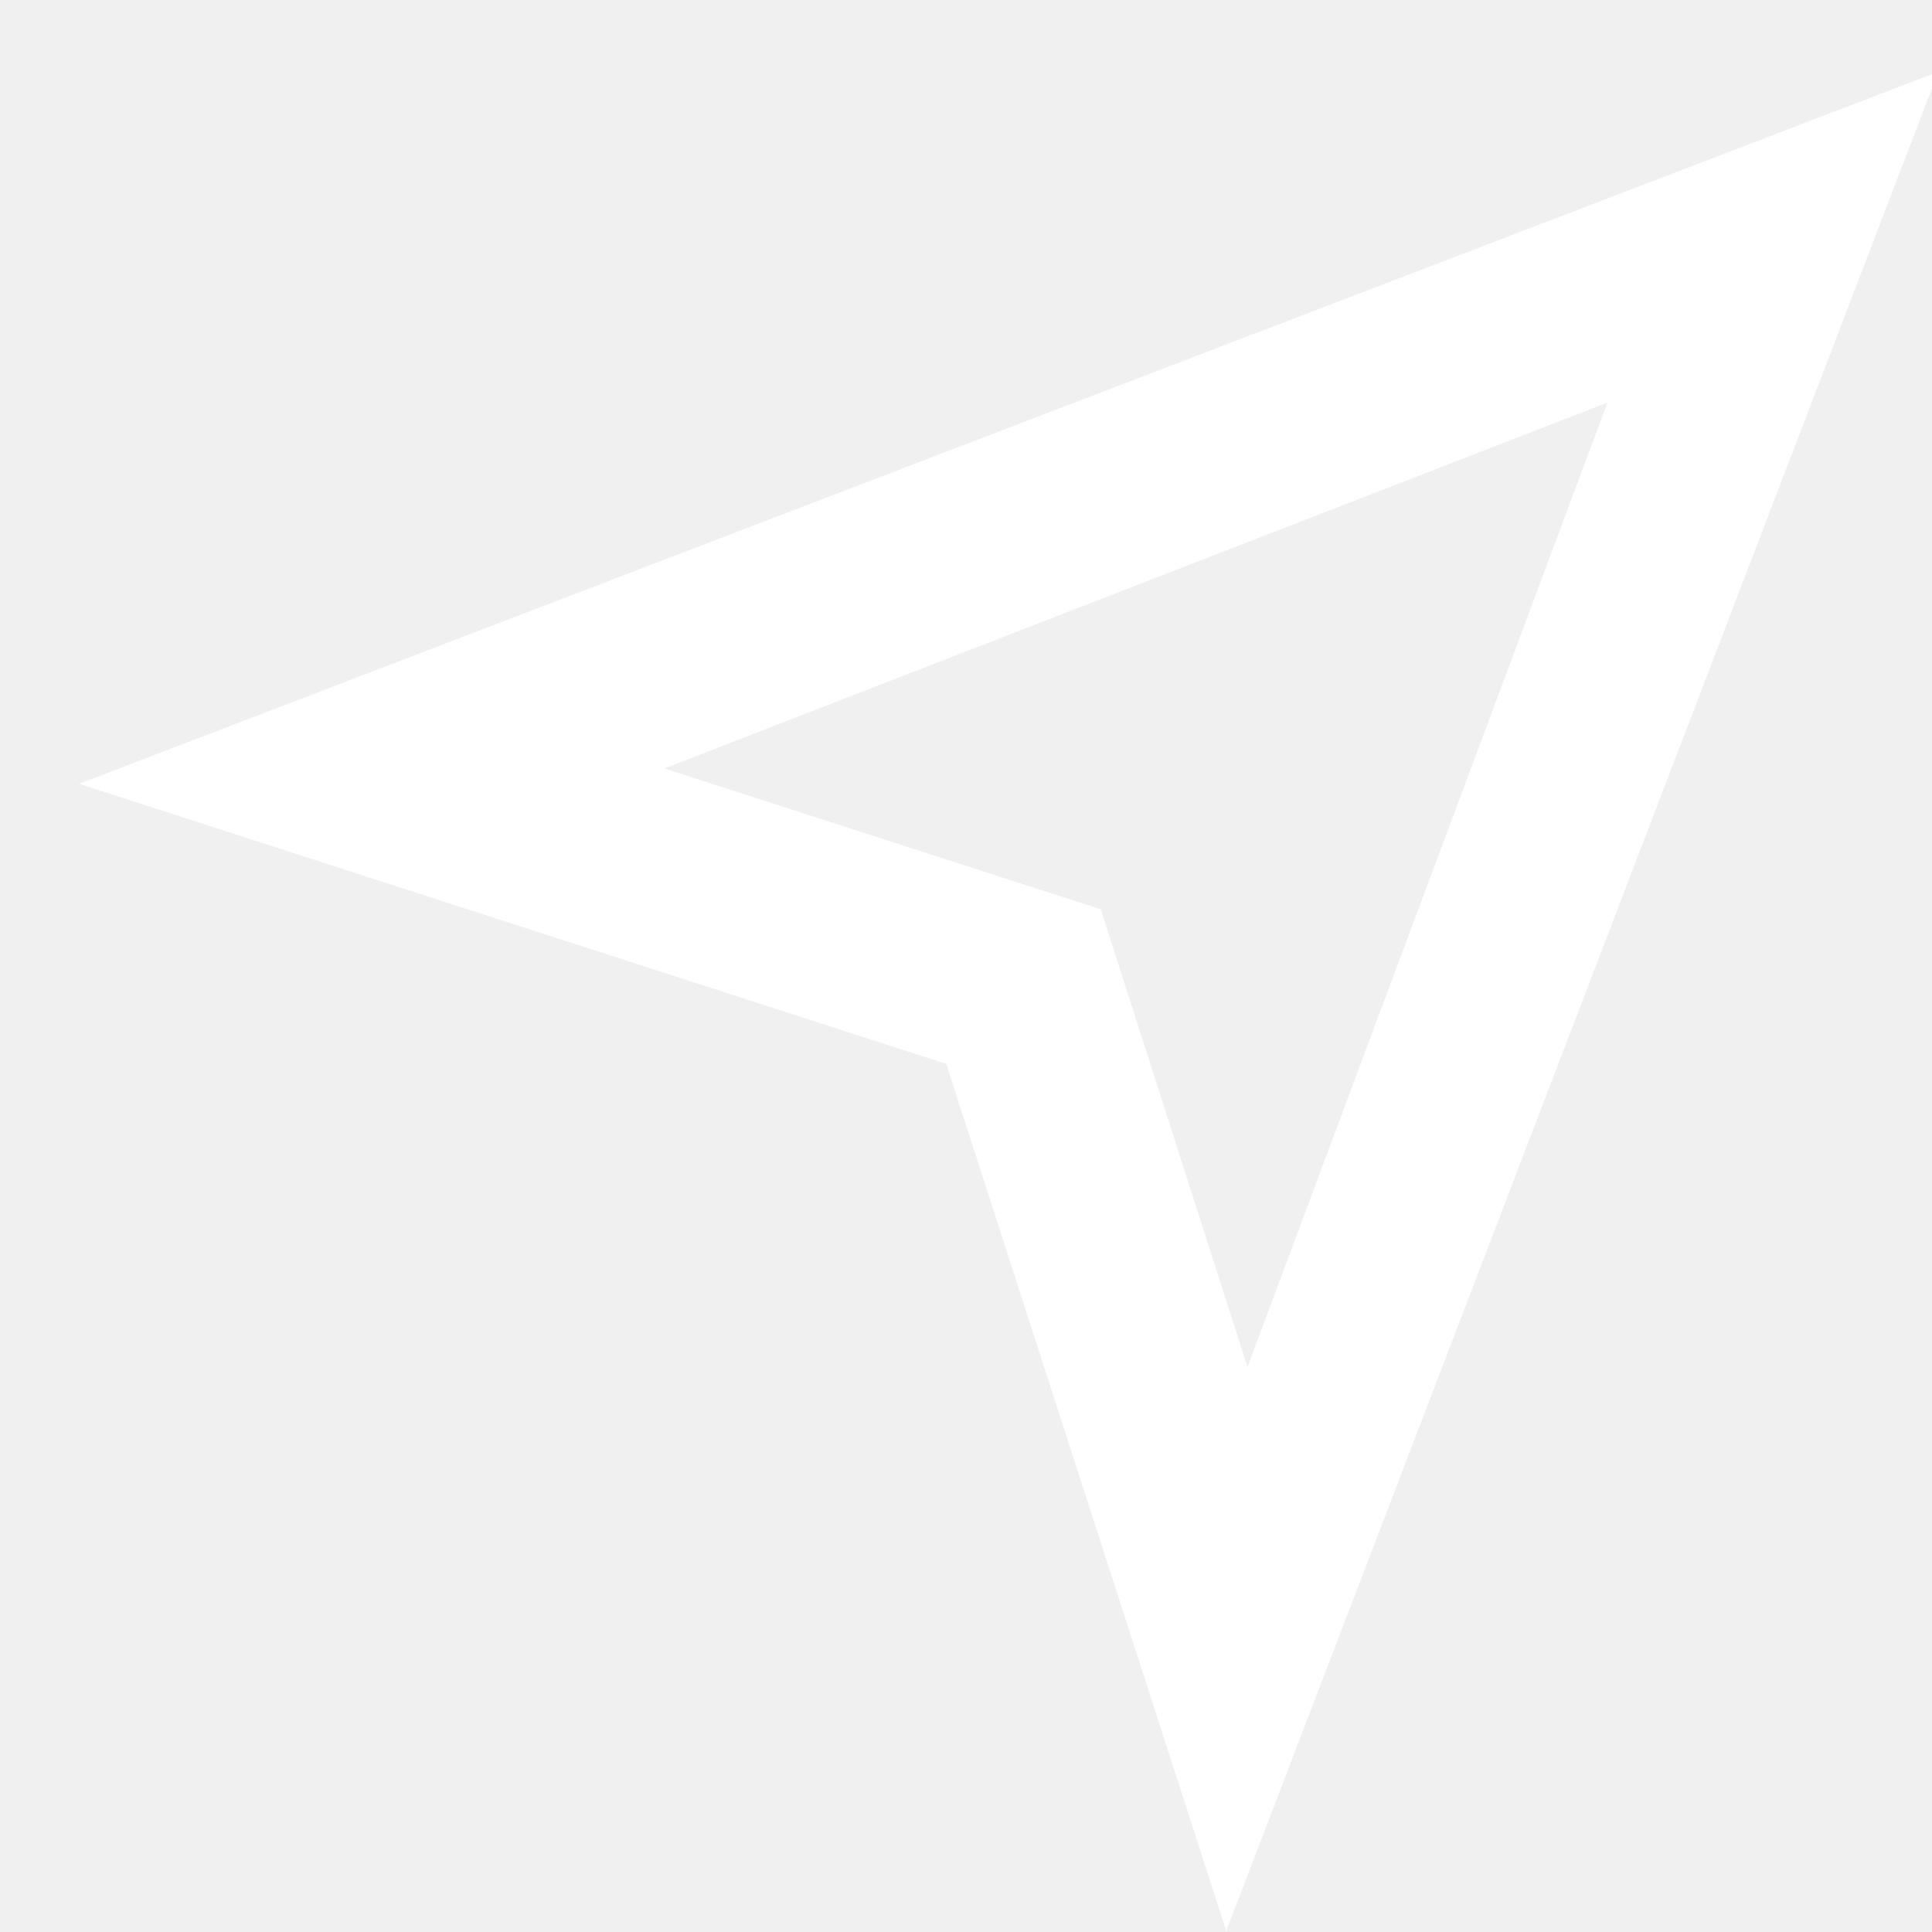
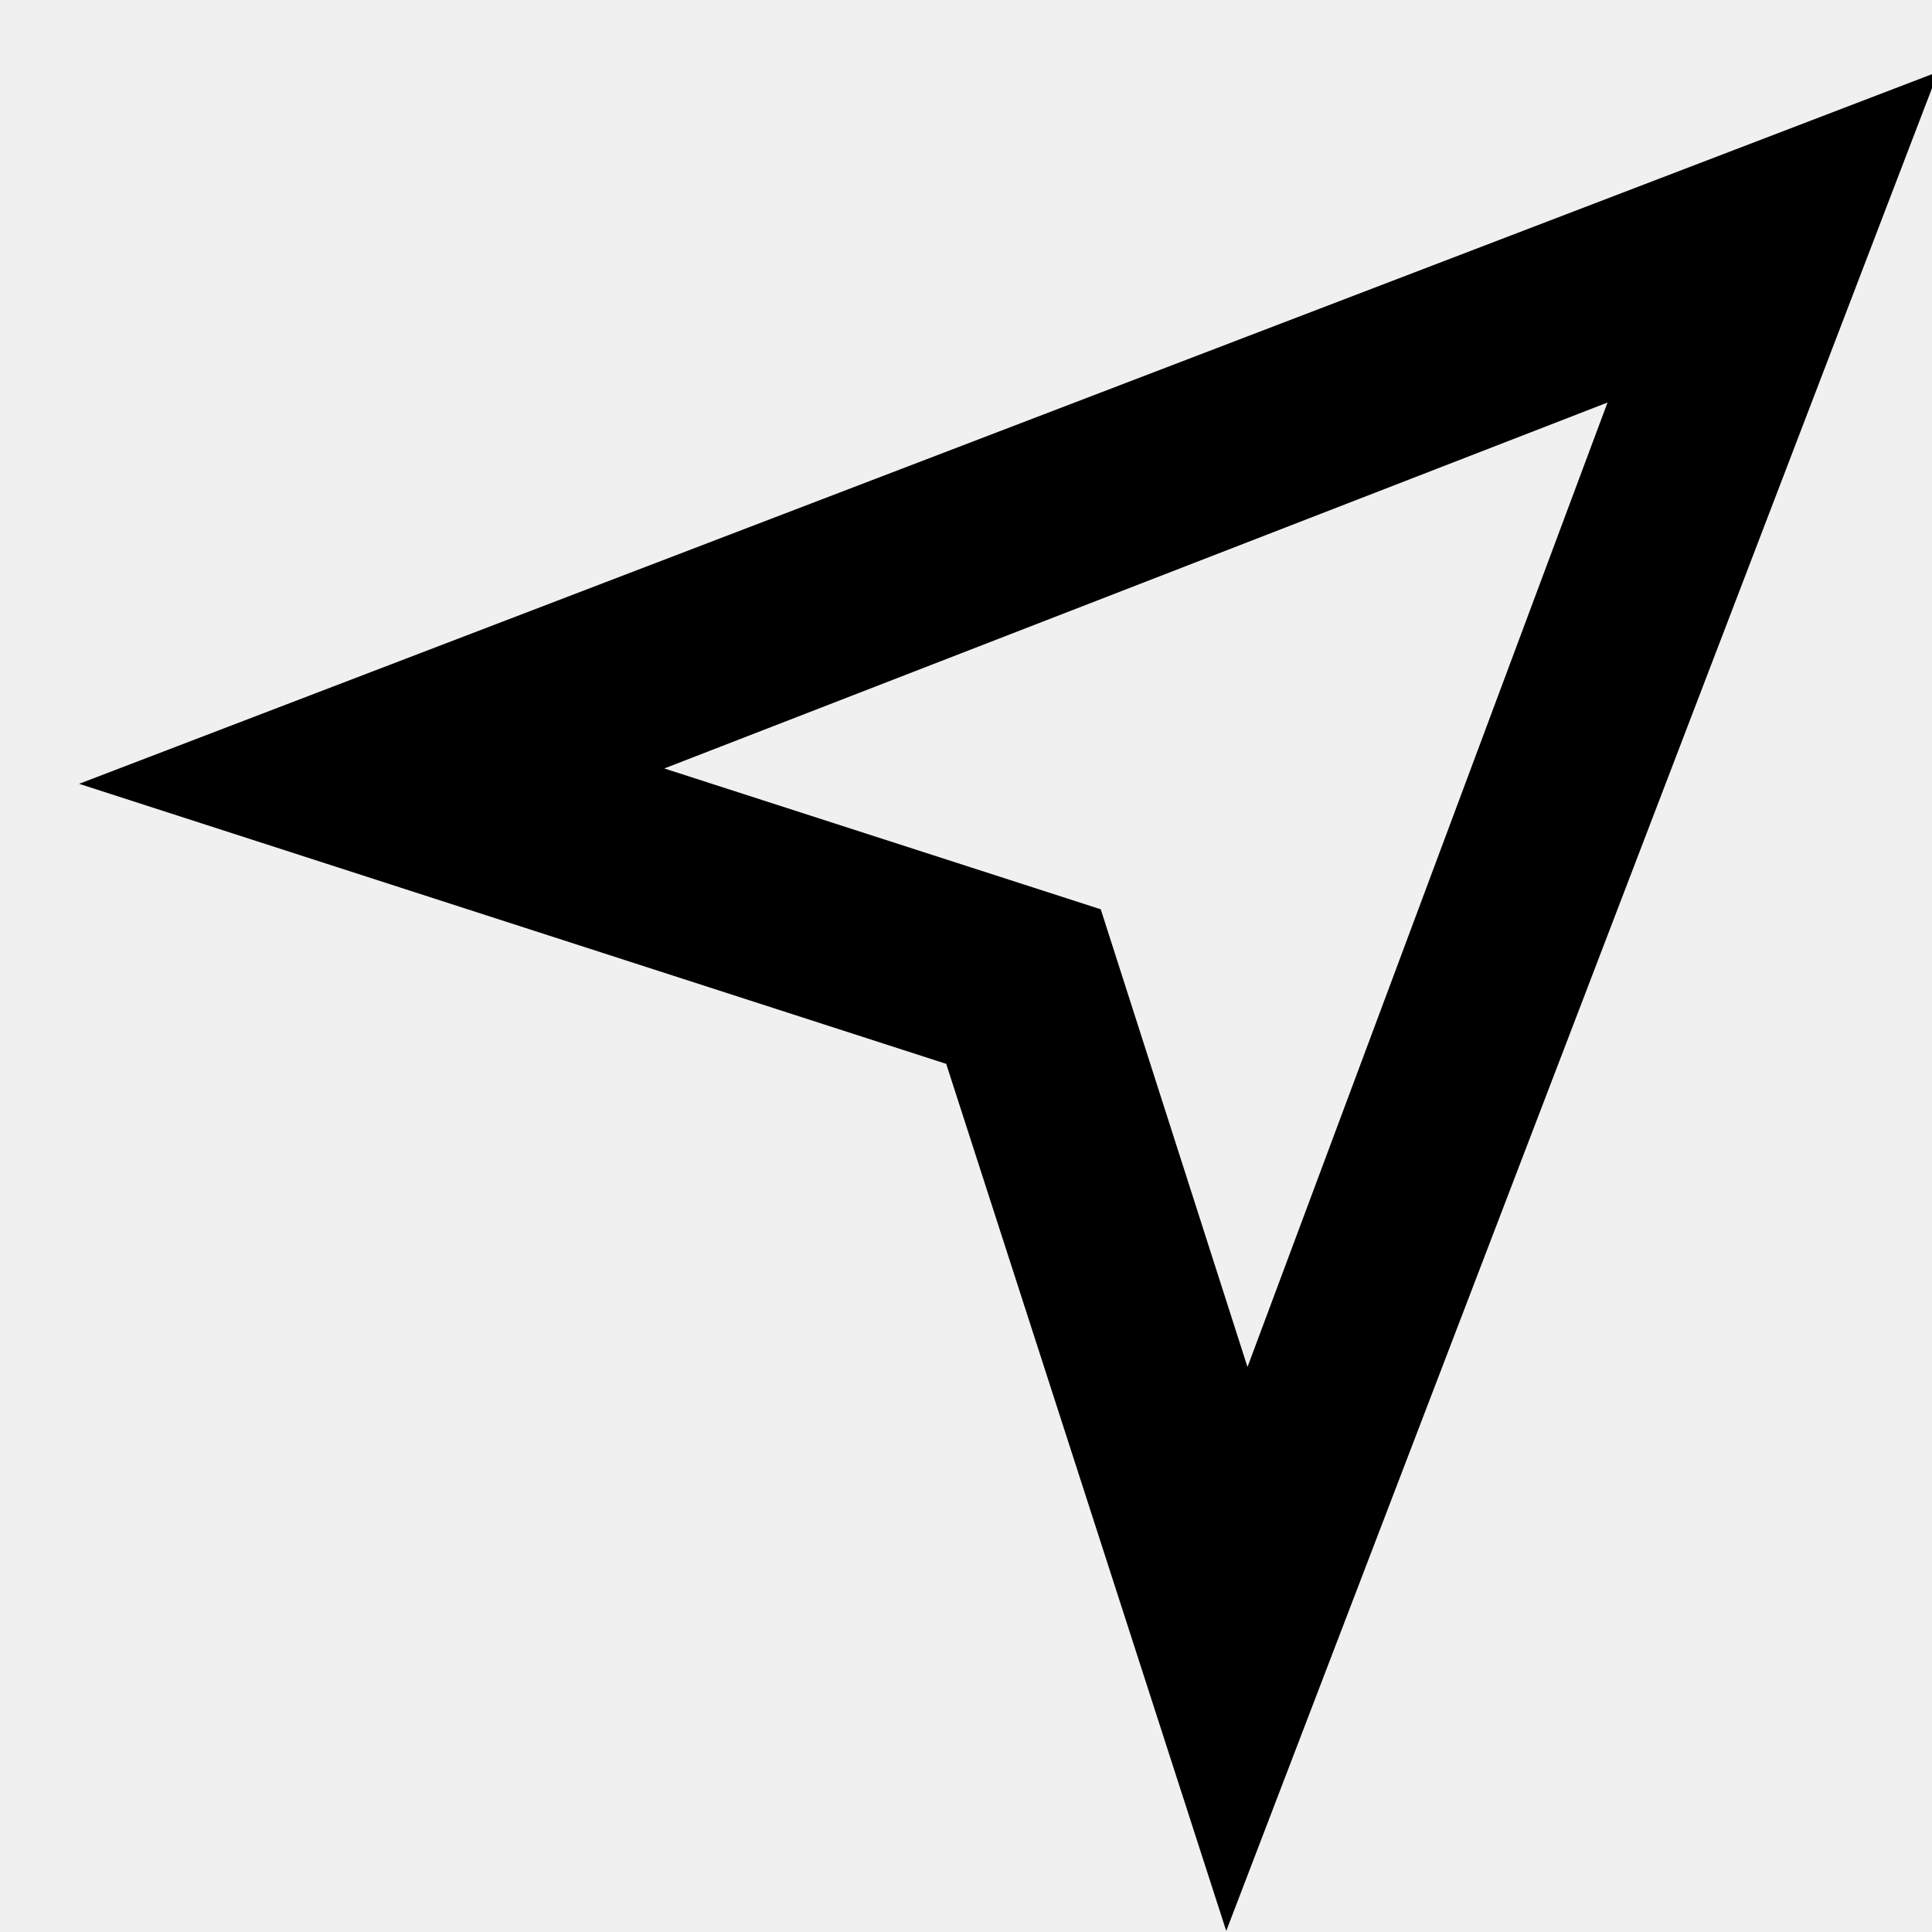
<svg width="20px" height="20px">
  <g>
    <rect opacity="0" x="0" y="0" width="20" height="20" />
-     <path fill="#fff" d="M9.795,11.013 L12.694,19.989 L20.065,0.743 L0.819,8.114 L9.795,11.013 L9.795,11.013 L9.795,11.013 L9.795,11.013 Z M6.877,7.955 L16.641,4.167 L12.914,14.151 L11.395,9.413 L6.877,7.955 L6.877,7.955 L6.877,7.955 L6.877,7.955 Z" />
+     <path d="M9.795,11.013 L12.694,19.989 L20.065,0.743 L0.819,8.114 L9.795,11.013 L9.795,11.013 L9.795,11.013 L9.795,11.013 Z M6.877,7.955 L16.641,4.167 L12.914,14.151 L11.395,9.413 L6.877,7.955 L6.877,7.955 L6.877,7.955 L6.877,7.955 Z" />
  </g>
</svg>
